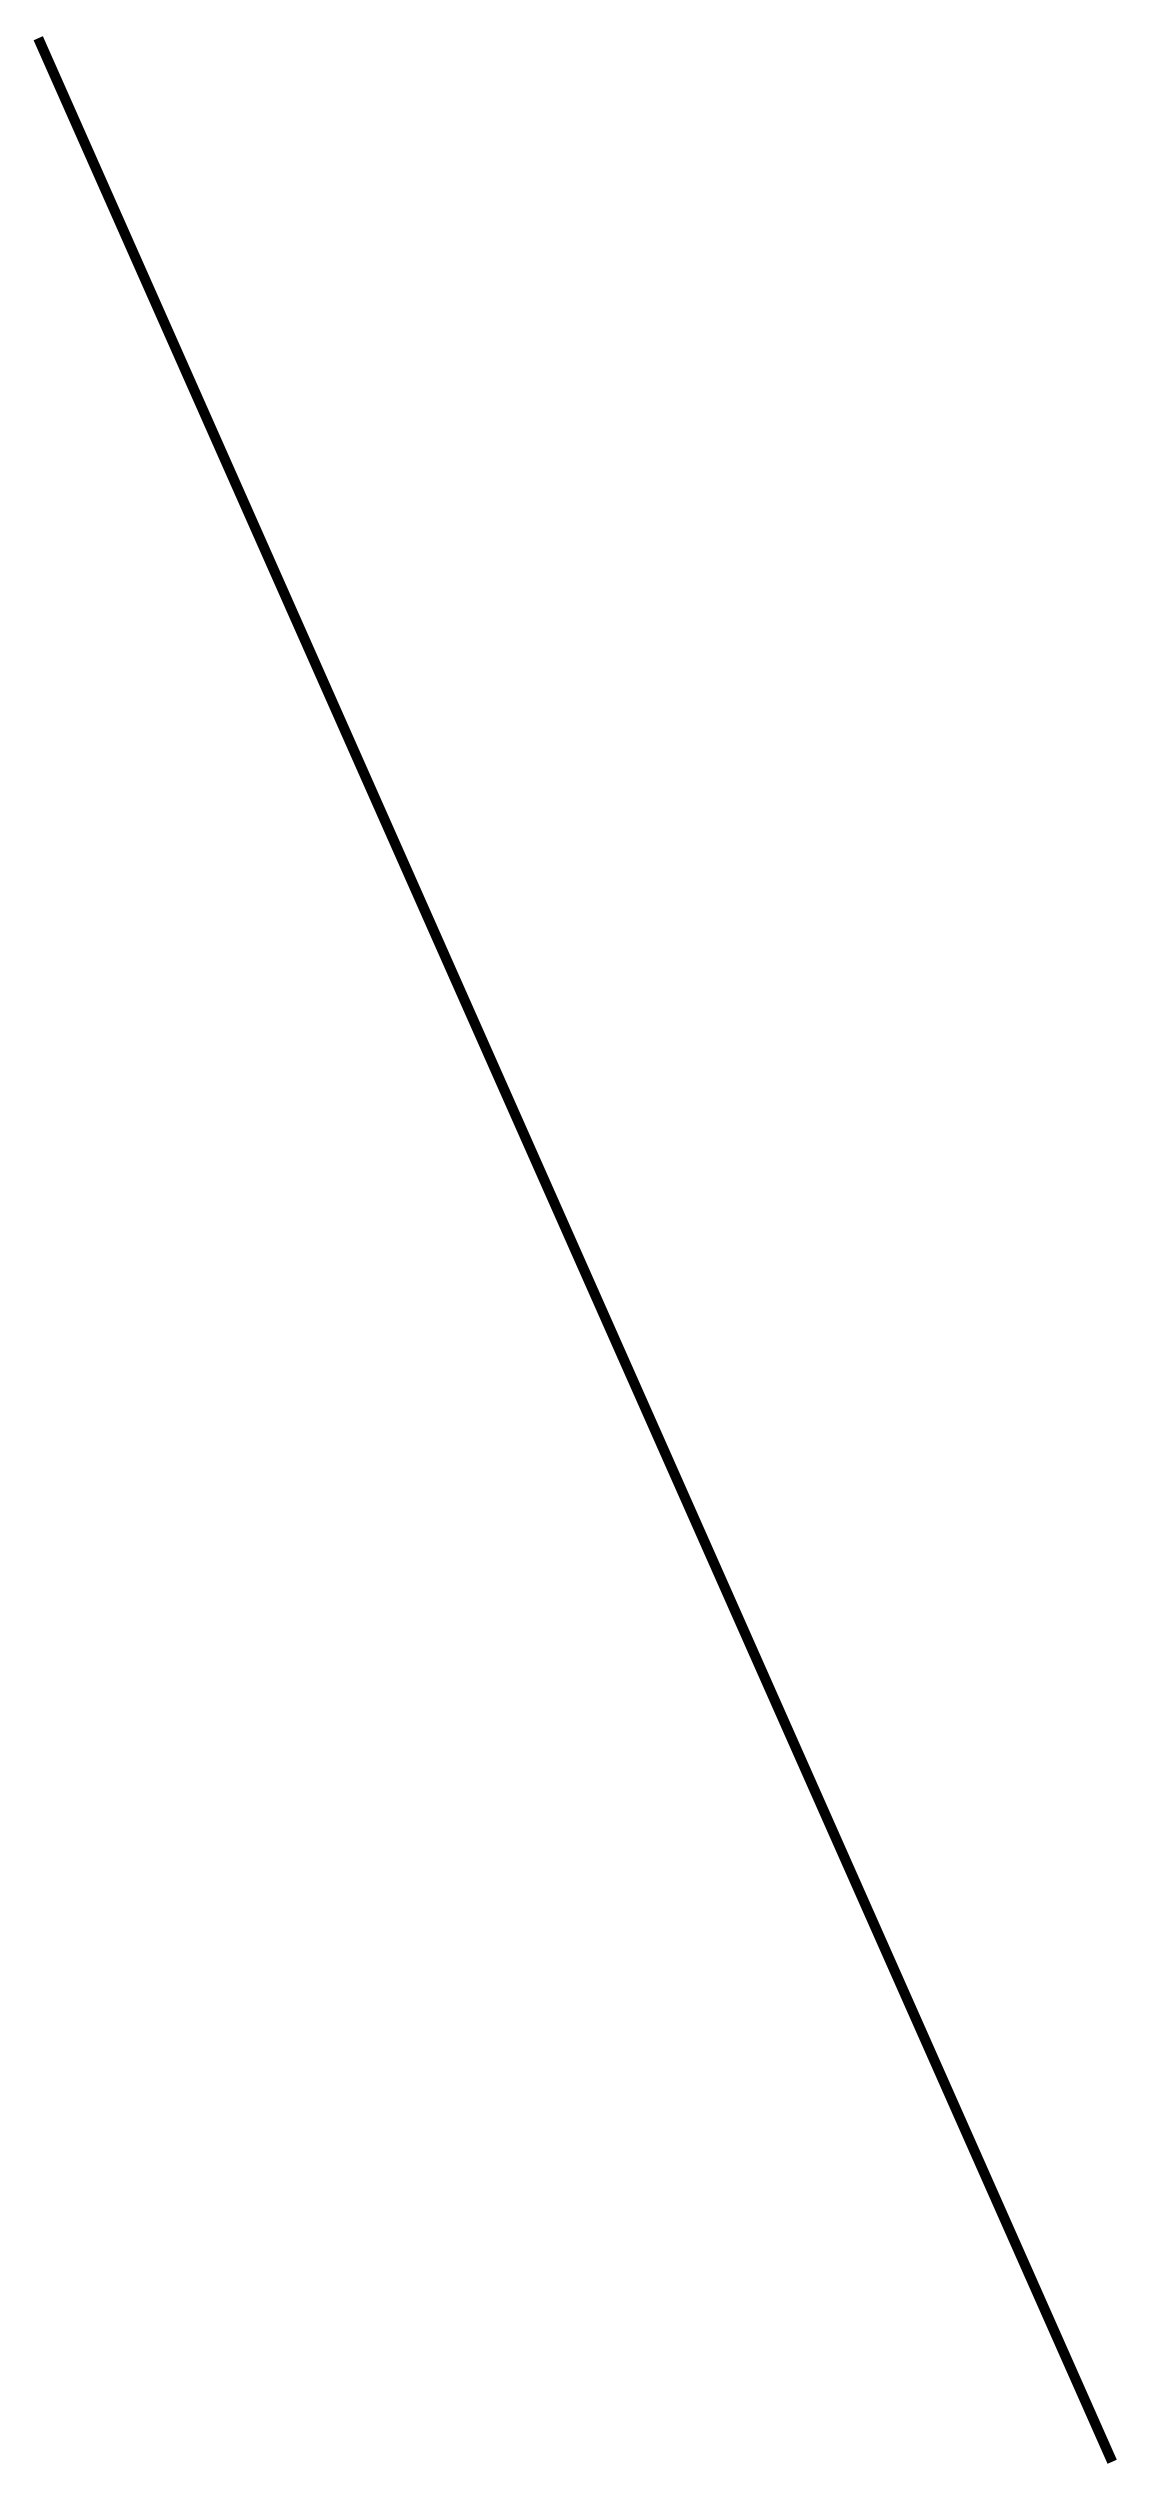
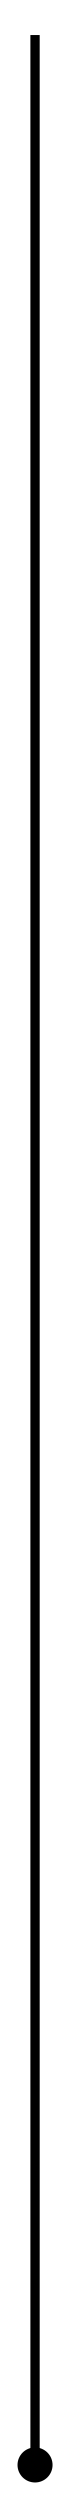
- <svg xmlns="http://www.w3.org/2000/svg" version="1.1" id="MC-topline" width="30.096mm" height="65.402mm" viewBox="12.691 1704.772 30.096 65.402">
+ <svg xmlns="http://www.w3.org/2000/svg" version="1.1" id="MC-topline" width="2mm" height="71.348mm" viewBox="26.738 1701.799 2 71.348">
  <style type="text/css" id="style-MC-topline">
  .outline {
    stroke: #000000;
    stroke-width: 0.5;
    fill:none;
  }
  </style>
  <g id="MC-topline-def">
-     <path style="display:inline;fill:none;stroke:#000000;stroke-width:0.265px;stroke-linecap:butt;stroke-linejoin:miter;stroke-opacity:1" d="M 13.691,1705.772 L 41.786,1769.173" id="MC-topline-outline" />
+     <path style="display:inline;fill:none;stroke:#000000;stroke-width:0.265px;stroke-linecap:butt;stroke-linejoin:miter;stroke-opacity:1" d="M 27.738,1702.799 L 27.738,1772.147" id="MC-topline-outline" />
+     <circle id="MC-topline-origin" cx="27.738" cy="1772.147" r="0.5" style="fill:#000000;stroke:none" />
  </g>
</svg>
